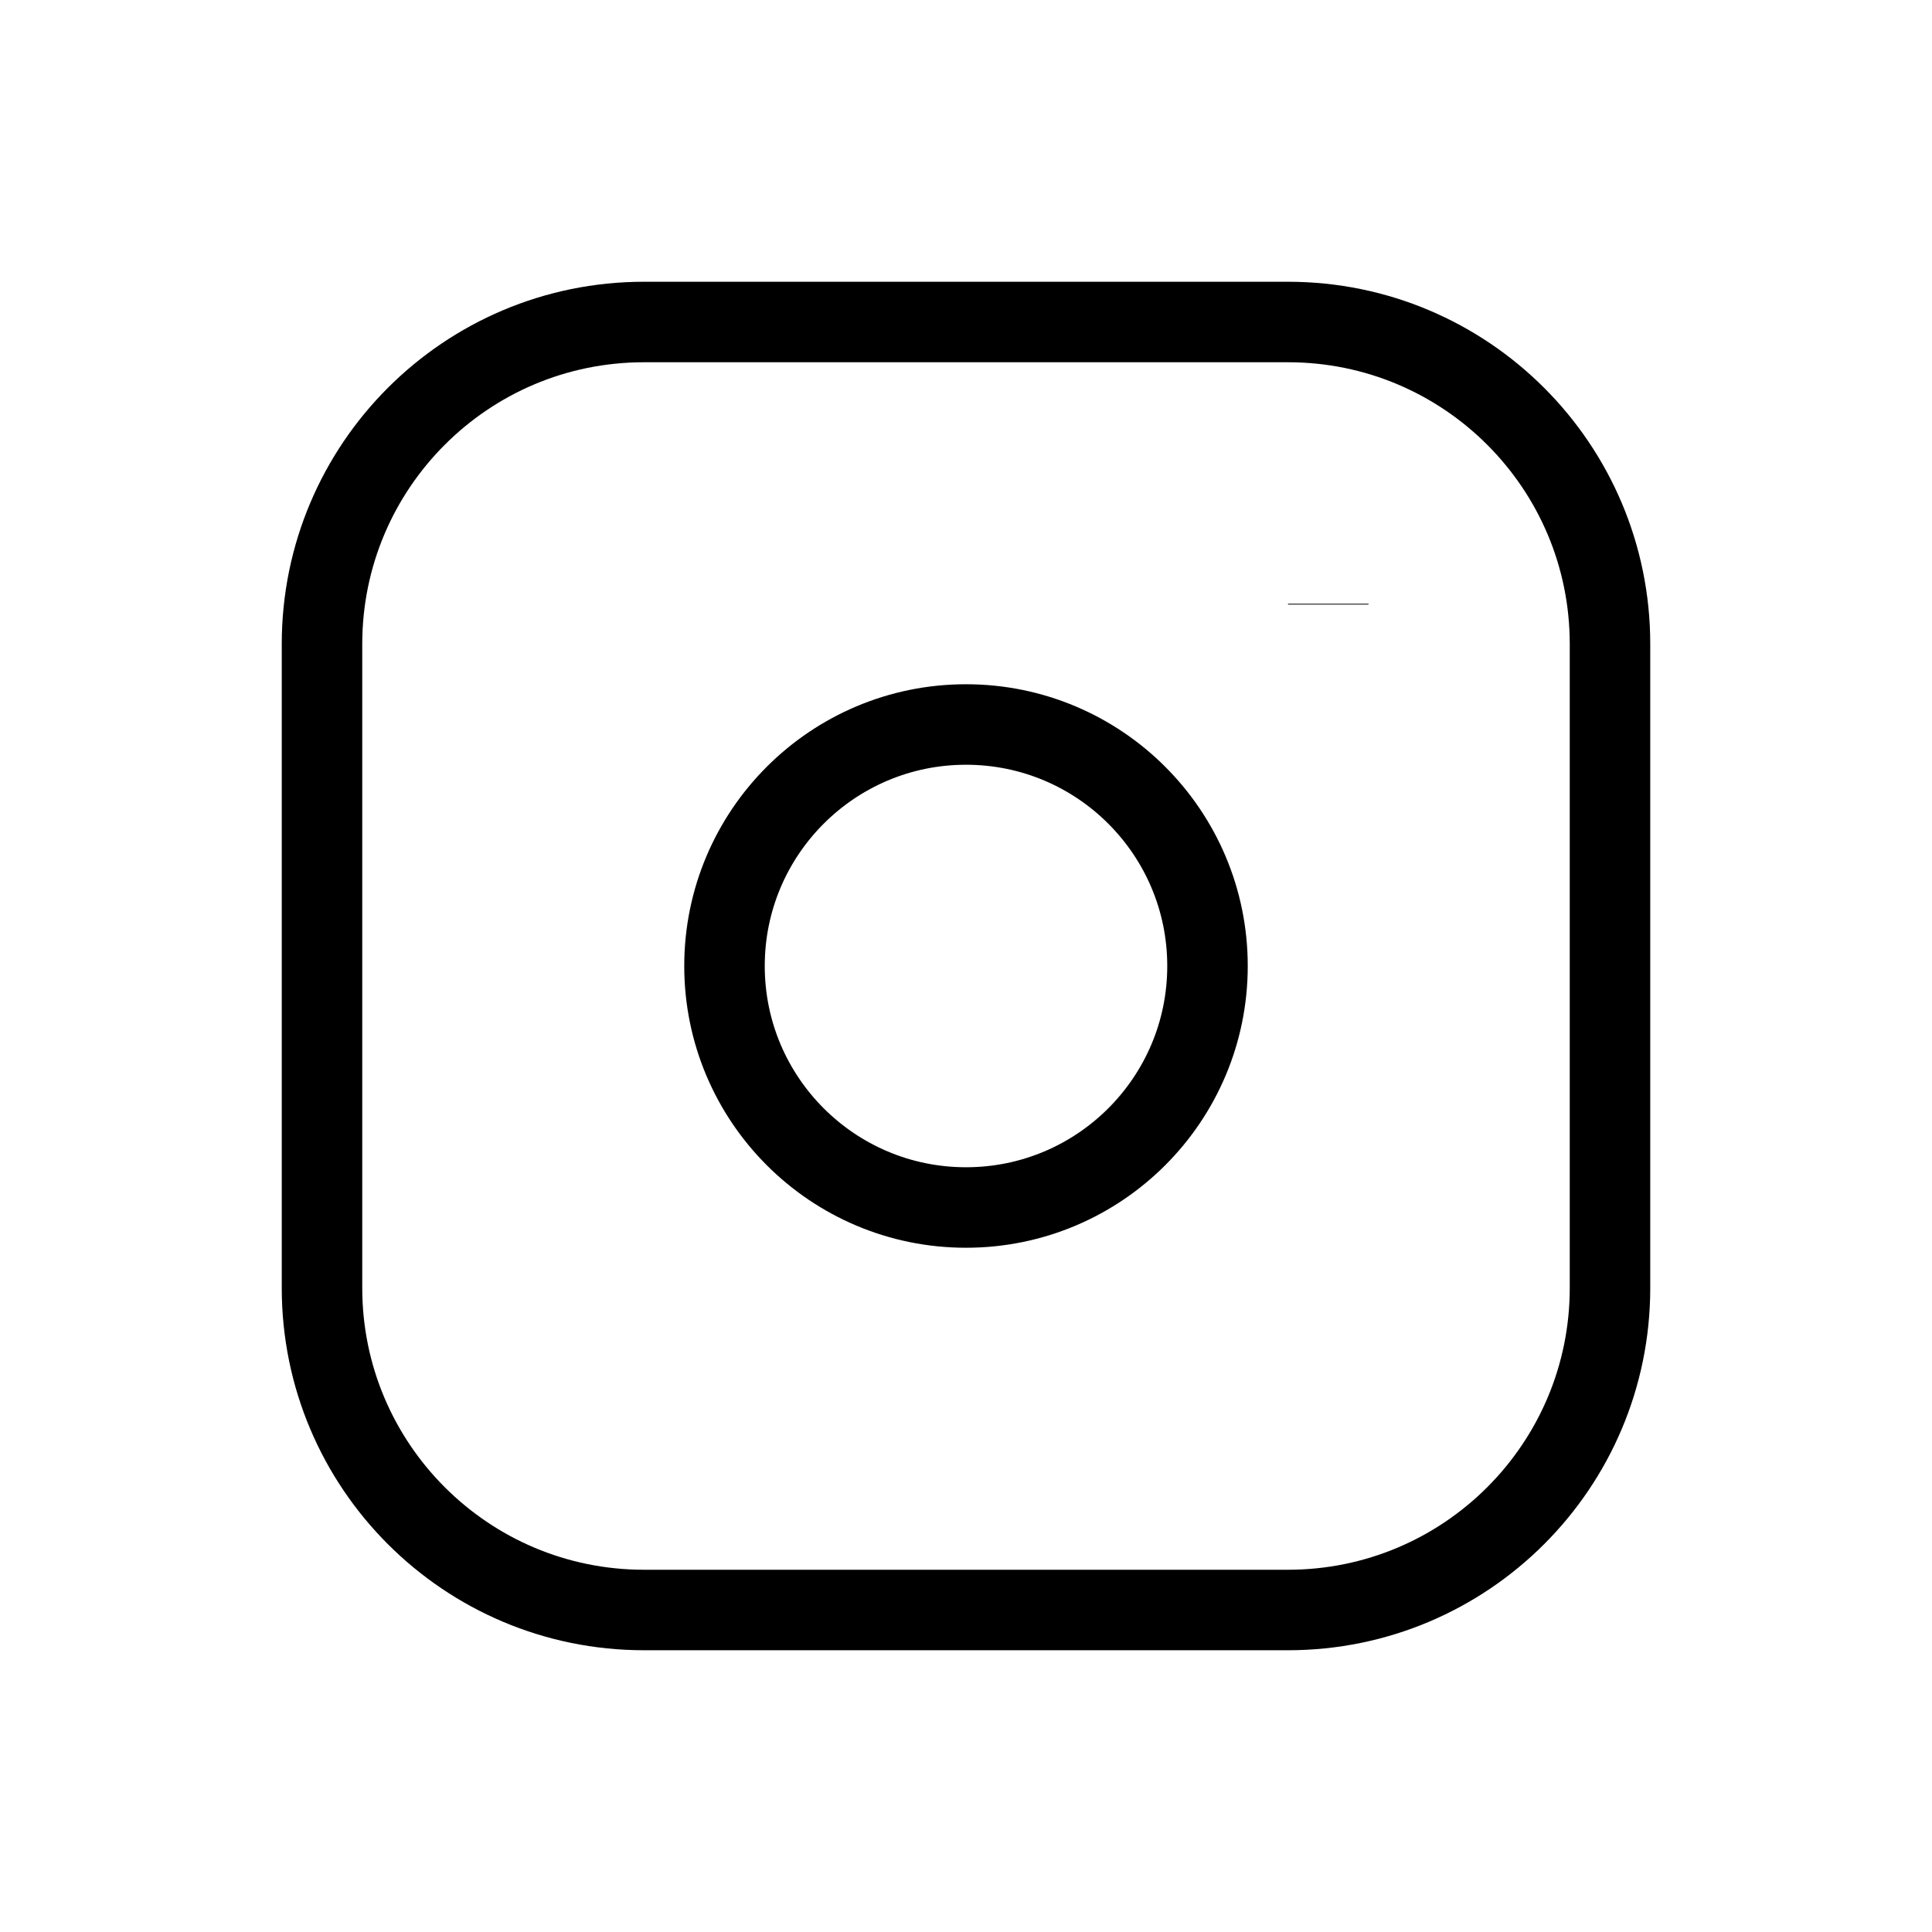
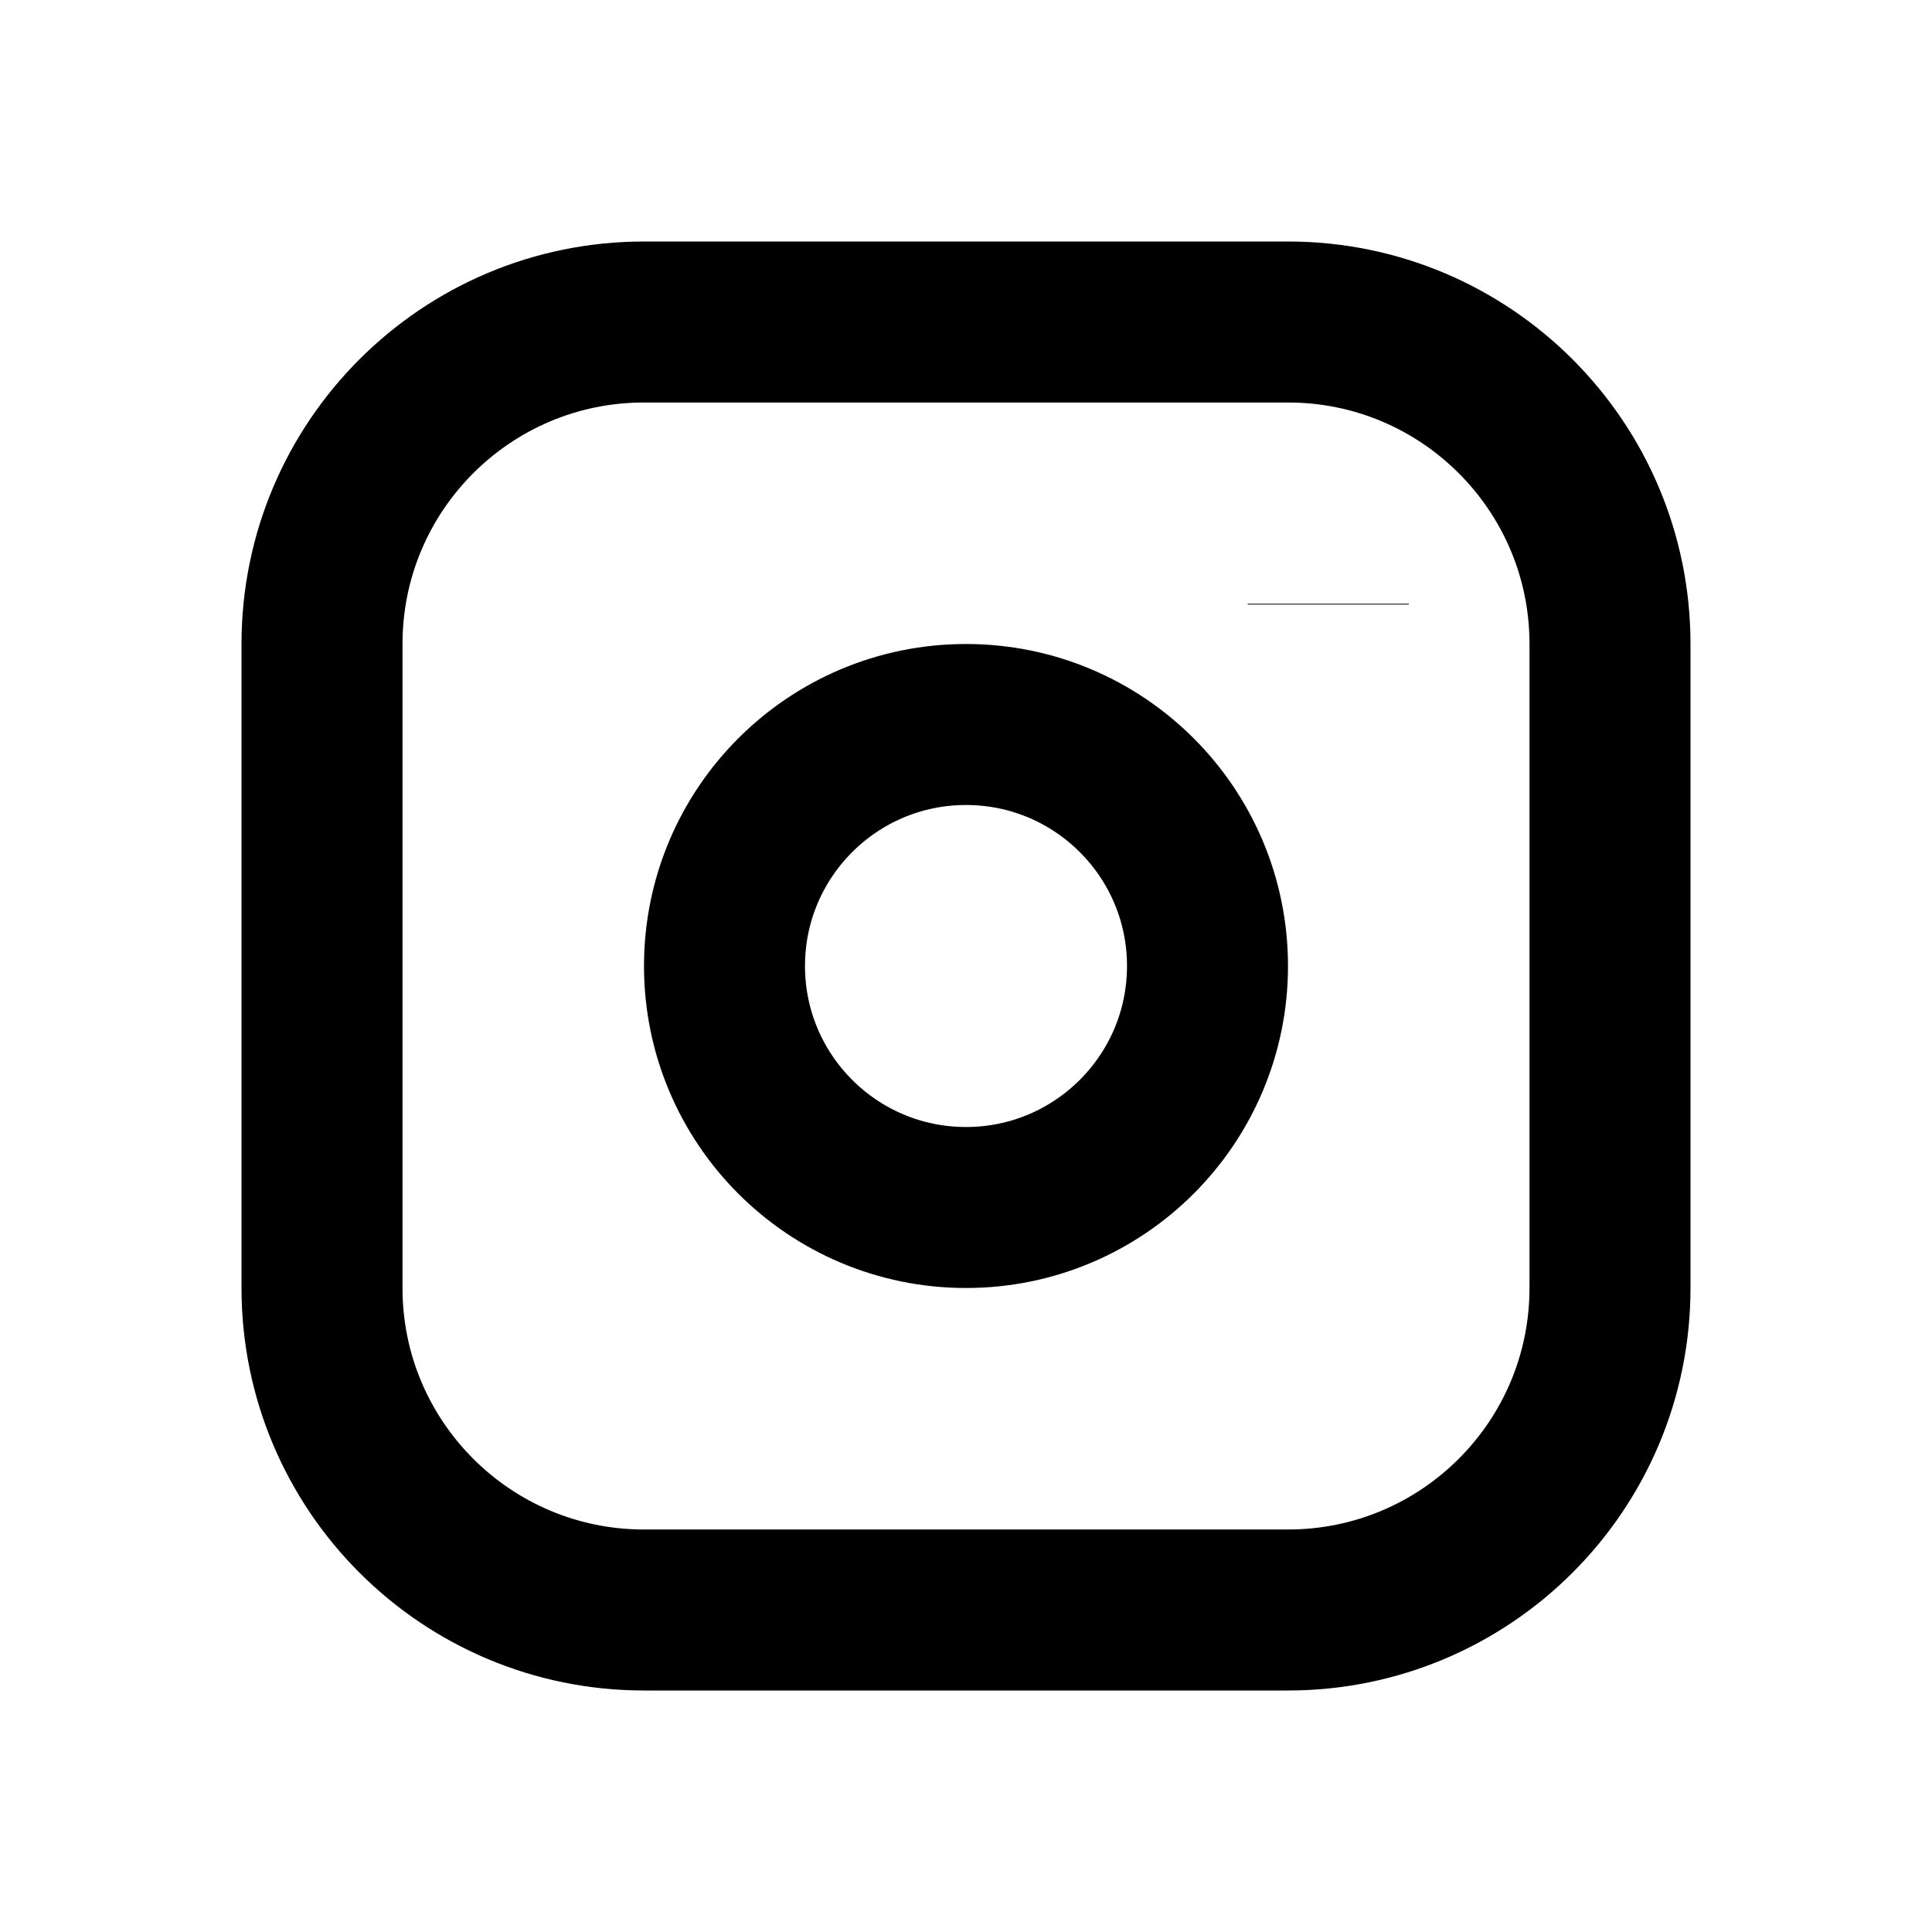
- <svg xmlns="http://www.w3.org/2000/svg" width="24" height="24" viewBox="0 0 24 24" fill="none" stroke="currentColor" strokeWidth="2" strokeLinecap="round" strokeLinejoin="round" className="h-6 w-6 text-blue-400 dark:hover:text-blue-300 hover:text-blue-500 inline-flex icon icon-tabler icons-tabler-outline icon-tabler-brand-instagram">
+ <svg xmlns="http://www.w3.org/2000/svg" width="24" height="24" viewBox="0 0 24 24" fill="none" stroke="currentColor" stroke-width="2" strokeLinecap="round" strokeLinejoin="round" className="h-6 w-6 text-blue-400 dark:hover:text-blue-300 hover:text-blue-500 inline-flex icon icon-tabler icons-tabler-outline icon-tabler-brand-instagram">
  <path stroke="none" d="M0 0h24v24H0z" fill="none" />
  <path d="M4 4m0 4a4 4 0 0 1 4 -4h8a4 4 0 0 1 4 4v8a4 4 0 0 1 -4 4h-8a4 4 0 0 1 -4 -4z" />
  <path d="M12 12m-3 0a3 3 0 1 0 6 0a3 3 0 1 0 -6 0" />
  <path d="M16.5 7.5l0 .01" />
</svg>
